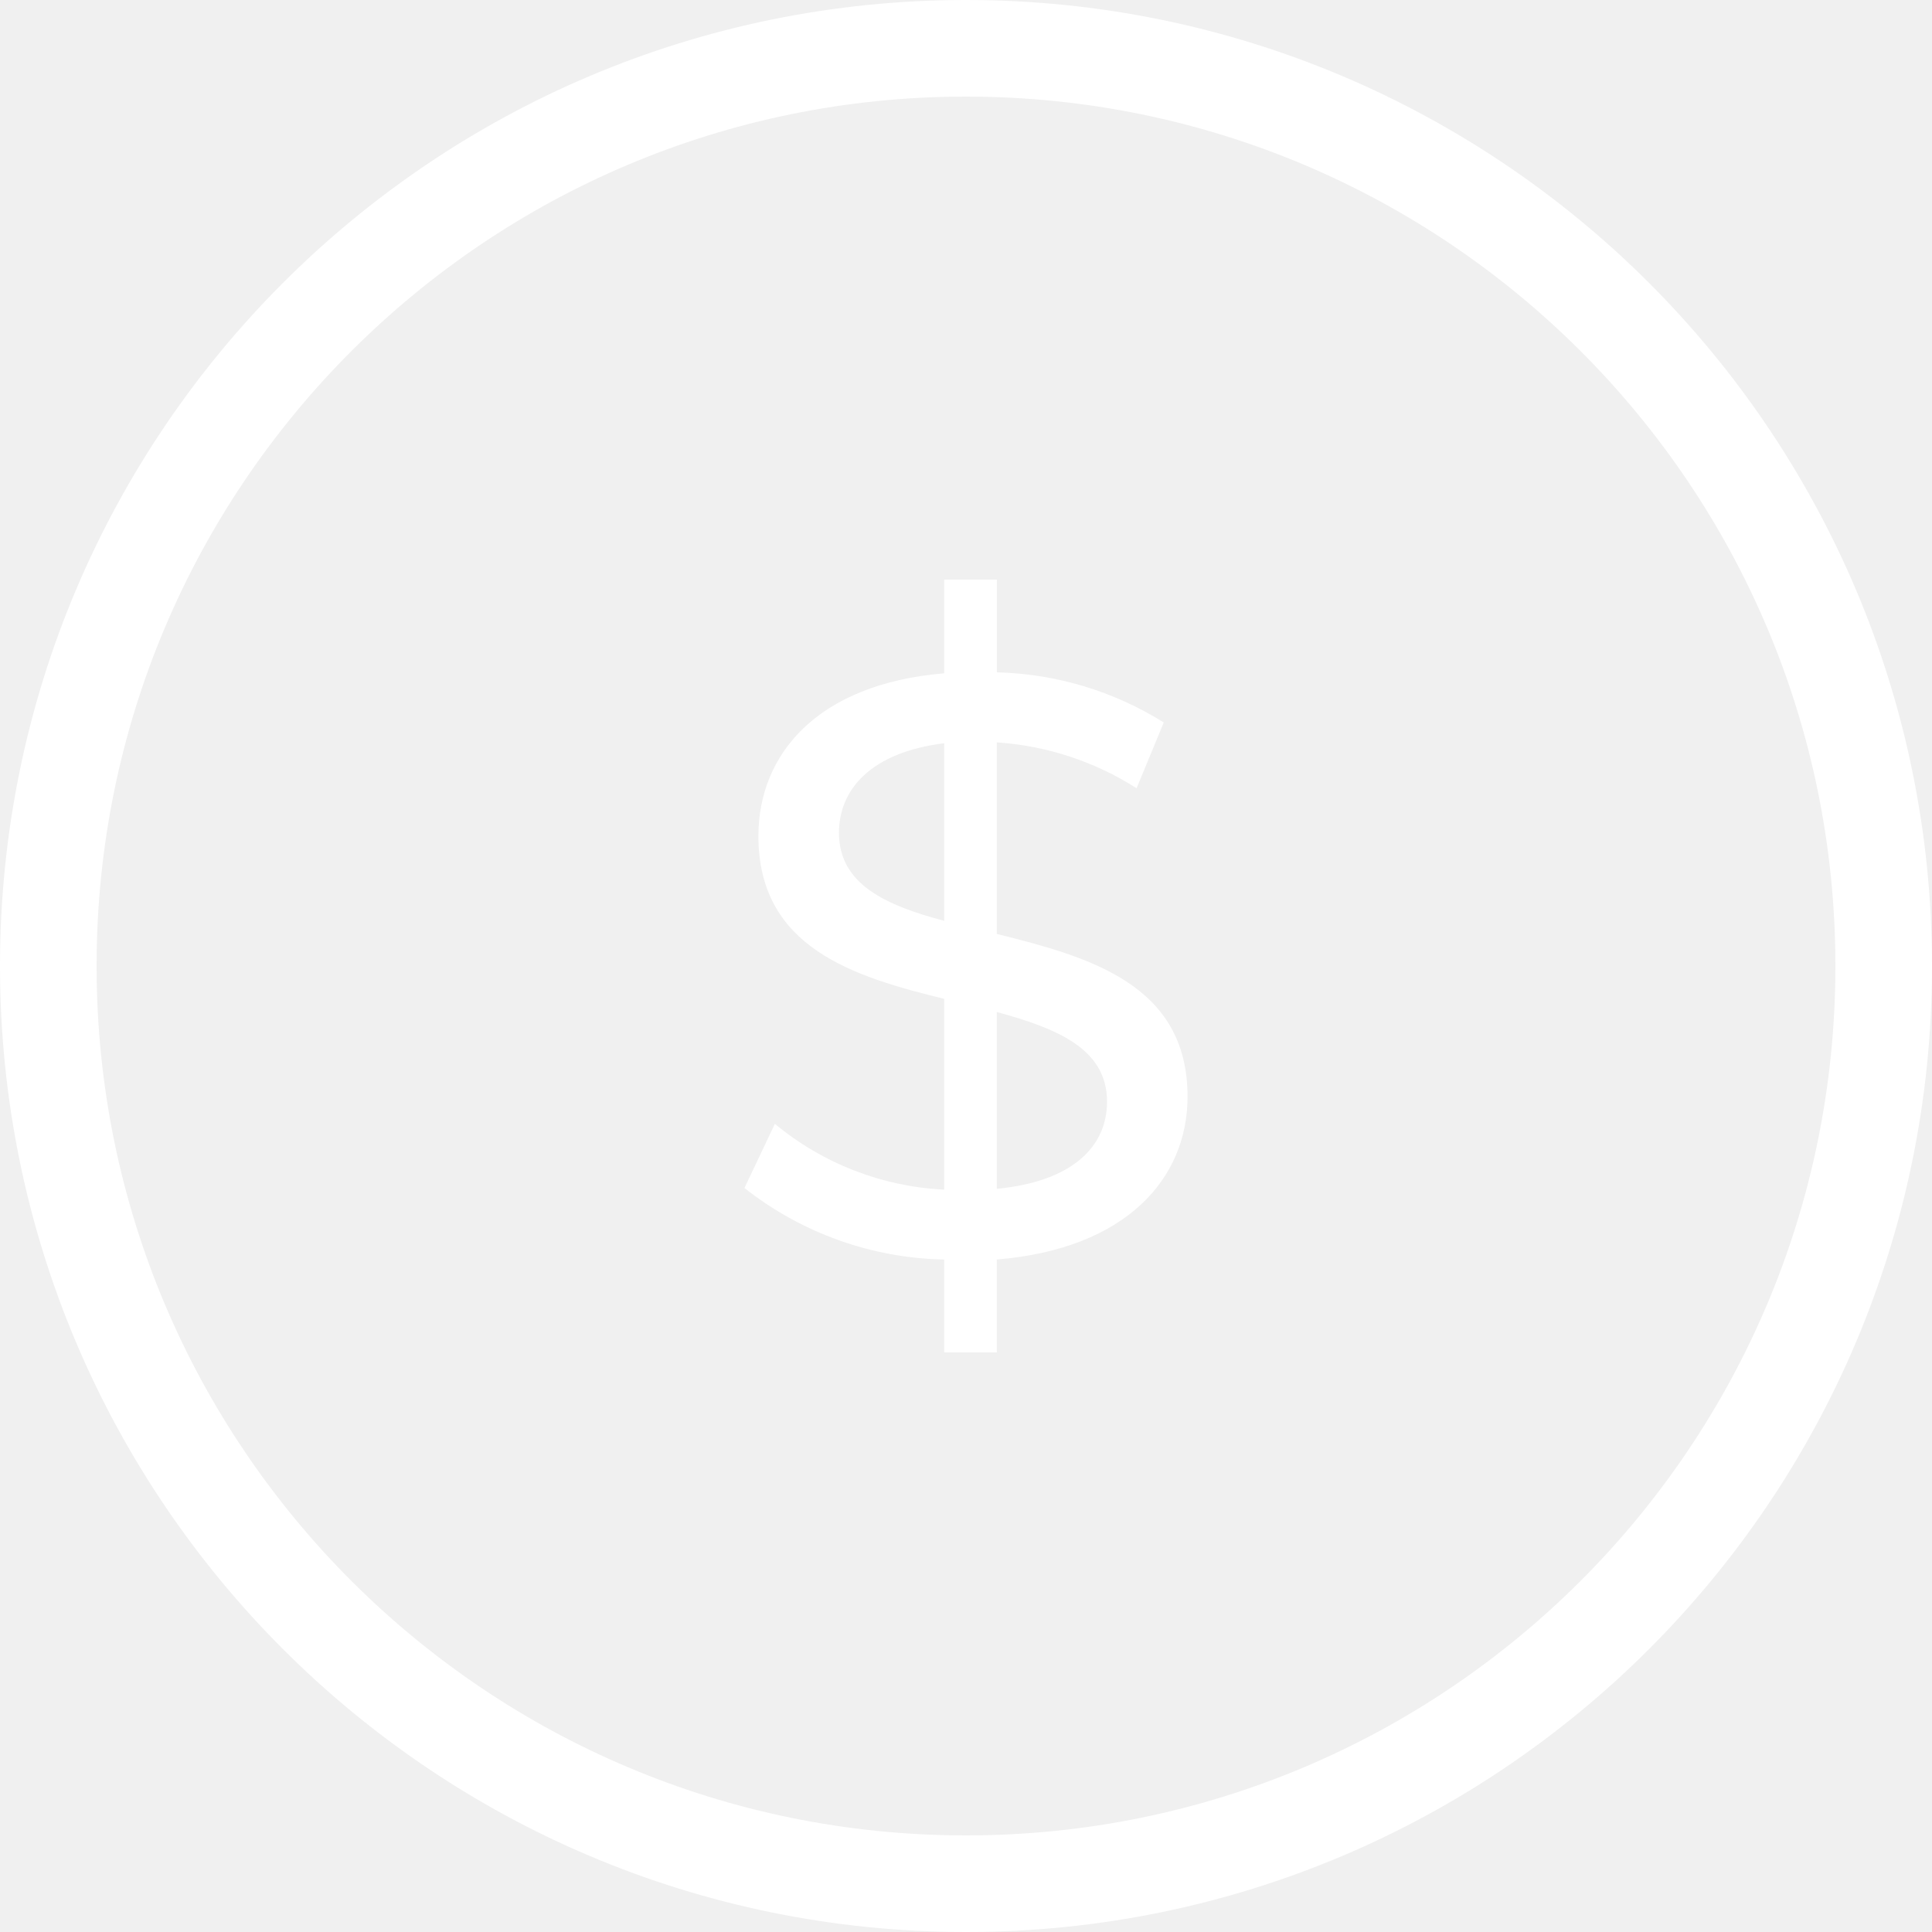
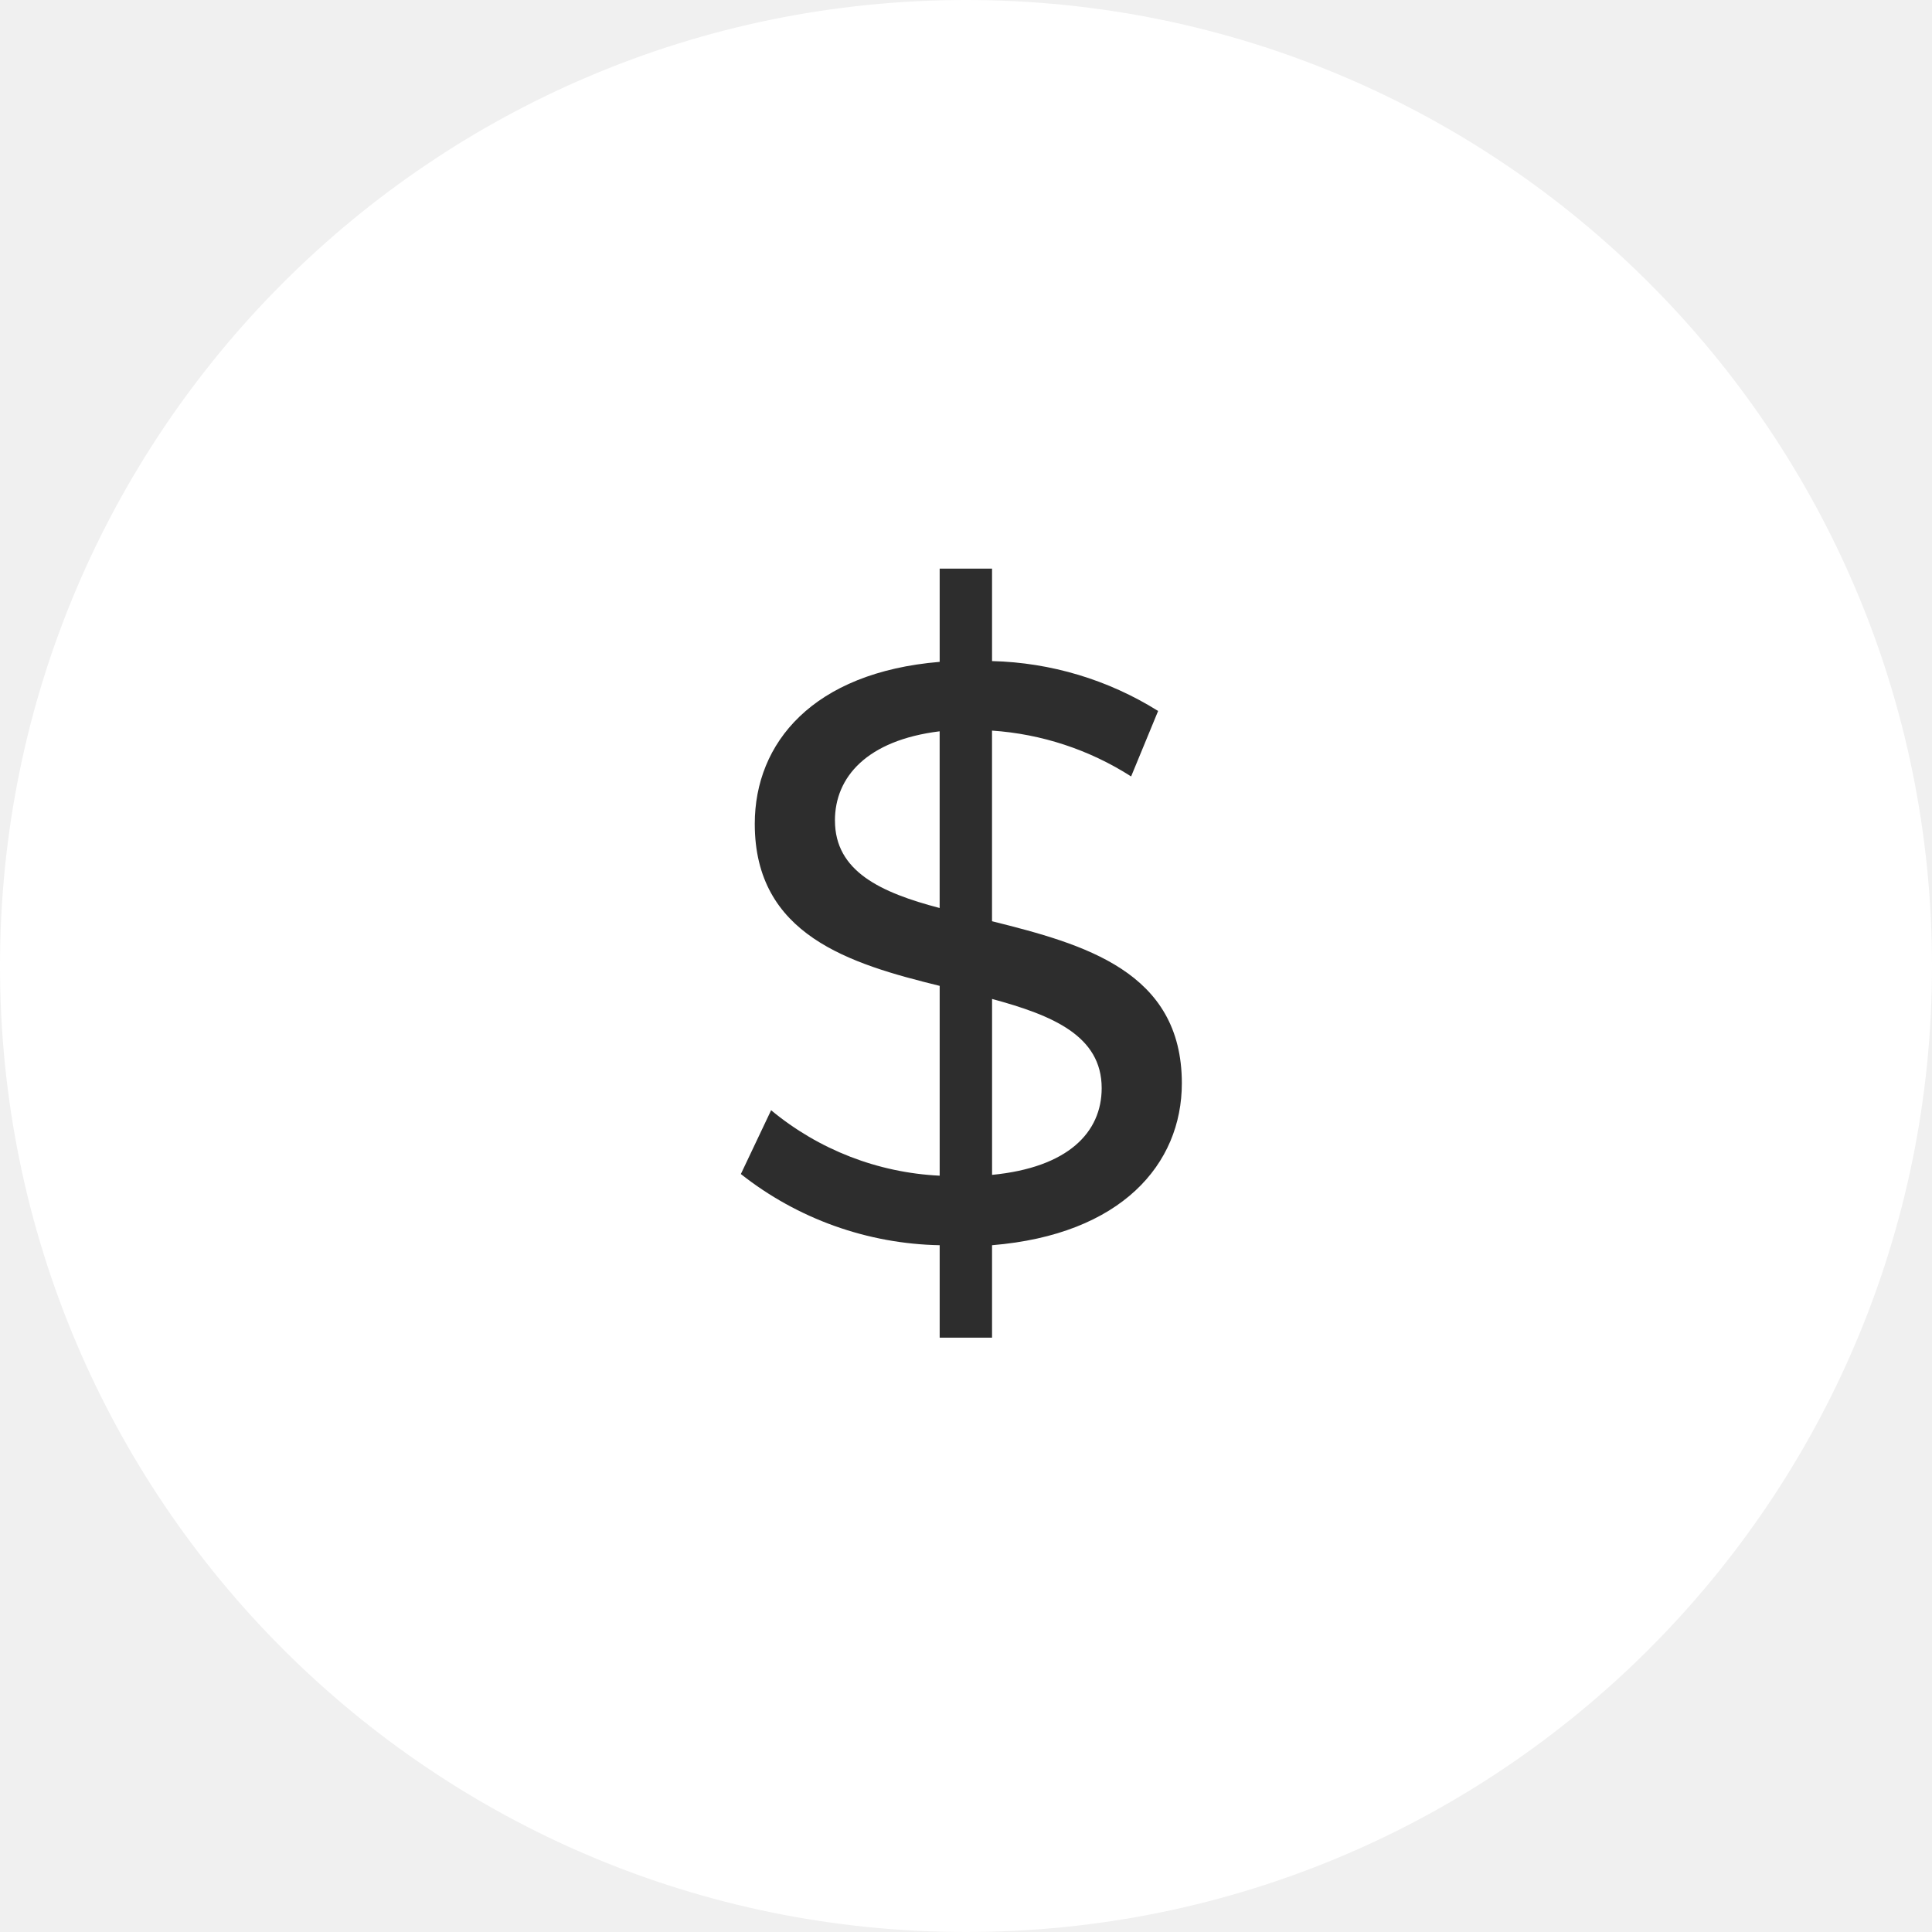
- <svg xmlns="http://www.w3.org/2000/svg" width="40" height="40" viewBox="0 0 40 40">
-   <g id="Grupo_296" data-name="Grupo 296" transform="translate(0 -51.529)">
-     <path id="Caminho_273" data-name="Caminho 273" d="M2.167-10.614c0-2.332-2.043-2.894-3.949-3.37V-17.95A6.135,6.135,0,0,1,1.112-17l.562-1.362A6.83,6.83,0,0,0-1.781-19.4V-21.32H-2.871v1.94c-2.638.221-3.847,1.685-3.847,3.37,0,2.315,1.974,2.911,3.847,3.37V-8.69a5.937,5.937,0,0,1-3.506-1.362l-.63,1.328A6.885,6.885,0,0,0-2.871-7.243V-5.32h1.089V-7.243C.908-7.465,2.167-8.929,2.167-10.614ZM-5.05-16.077c0-.9.664-1.668,2.179-1.855v3.677C-4.1-14.58-5.05-15.022-5.05-16.077Zm3.268,7.37v-3.66C-.522-12.026.5-11.6.5-10.511.5-9.592-.2-8.86-1.781-8.707Z" transform="translate(22.42 84.849)" fill="#fff" />
-     <g id="Elipse_41" data-name="Elipse 41" transform="translate(0 51.529)" fill="none" stroke="#fff" stroke-width="2">
-       <circle cx="20" cy="20" r="20" stroke="none" />
-       <circle cx="20" cy="20" r="19" fill="none" />
-     </g>
+ <svg xmlns="http://www.w3.org/2000/svg" width="75" height="75" viewBox="0 0 75 75">
+   <g id="Grupo_300" data-name="Grupo 300" transform="translate(-210 -7948)">
+     <circle id="Elipse_41" data-name="Elipse 41" cx="37.5" cy="37.5" r="37.5" transform="translate(210 7948)" fill="#fff" />
+     <path id="Caminho_273" data-name="Caminho 273" d="M10.112-1.342c0-4.351-3.811-5.4-7.369-6.289v-7.4a11.447,11.447,0,0,1,5.4,1.779l1.048-2.541a12.745,12.745,0,0,0-6.447-1.937V-21.32H.711V-17.7c-4.923.413-7.178,3.144-7.178,6.289,0,4.319,3.684,5.431,7.178,6.289V2.247A11.078,11.078,0,0,1-5.832-.294L-7.007,2.183A12.847,12.847,0,0,0,.711,4.946V8.535H2.744V4.946C7.762,4.533,10.112,1.8,10.112-1.342Zm-13.467-10.2c0-1.683,1.239-3.113,4.065-3.462v6.86C-1.576-8.743-3.354-9.568-3.354-11.538Zm6.1,13.753V-4.614C5.094-3.978,7-3.184,7-1.152,7,.563,5.7,1.929,2.744,2.215Z" transform="translate(245.767 7991.393)" fill="#2d2d2d" />
  </g>
</svg>
